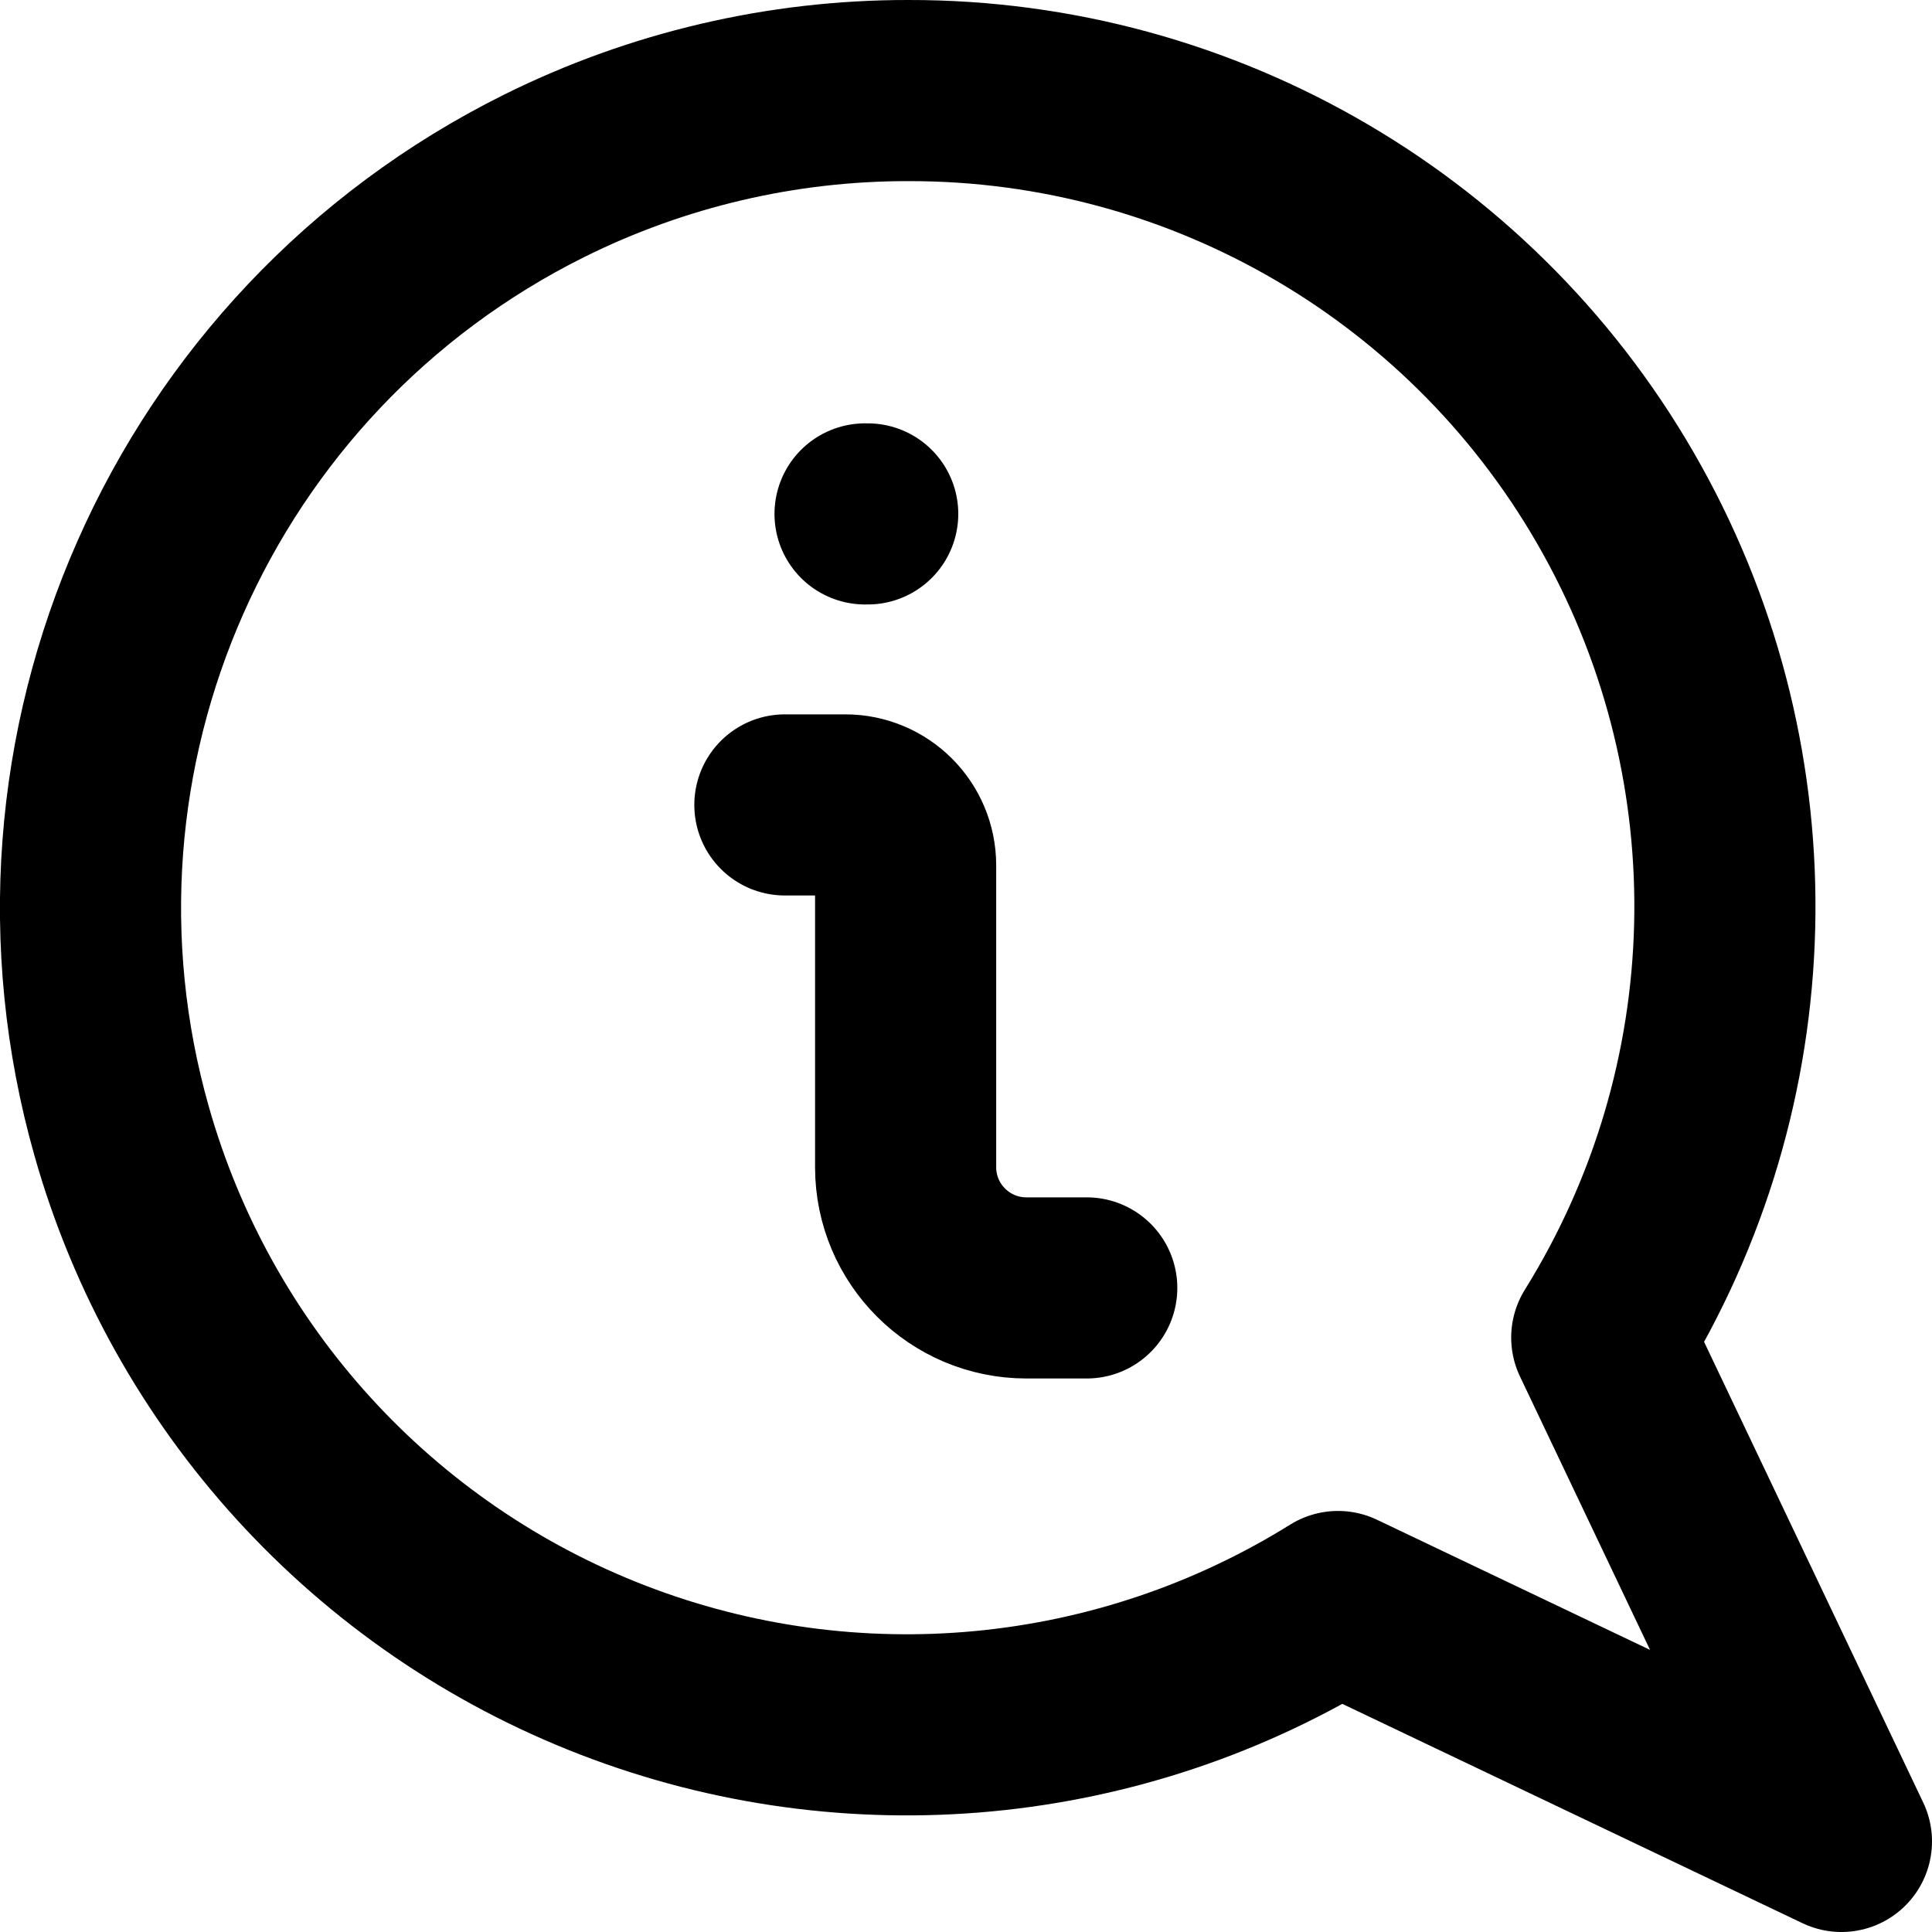
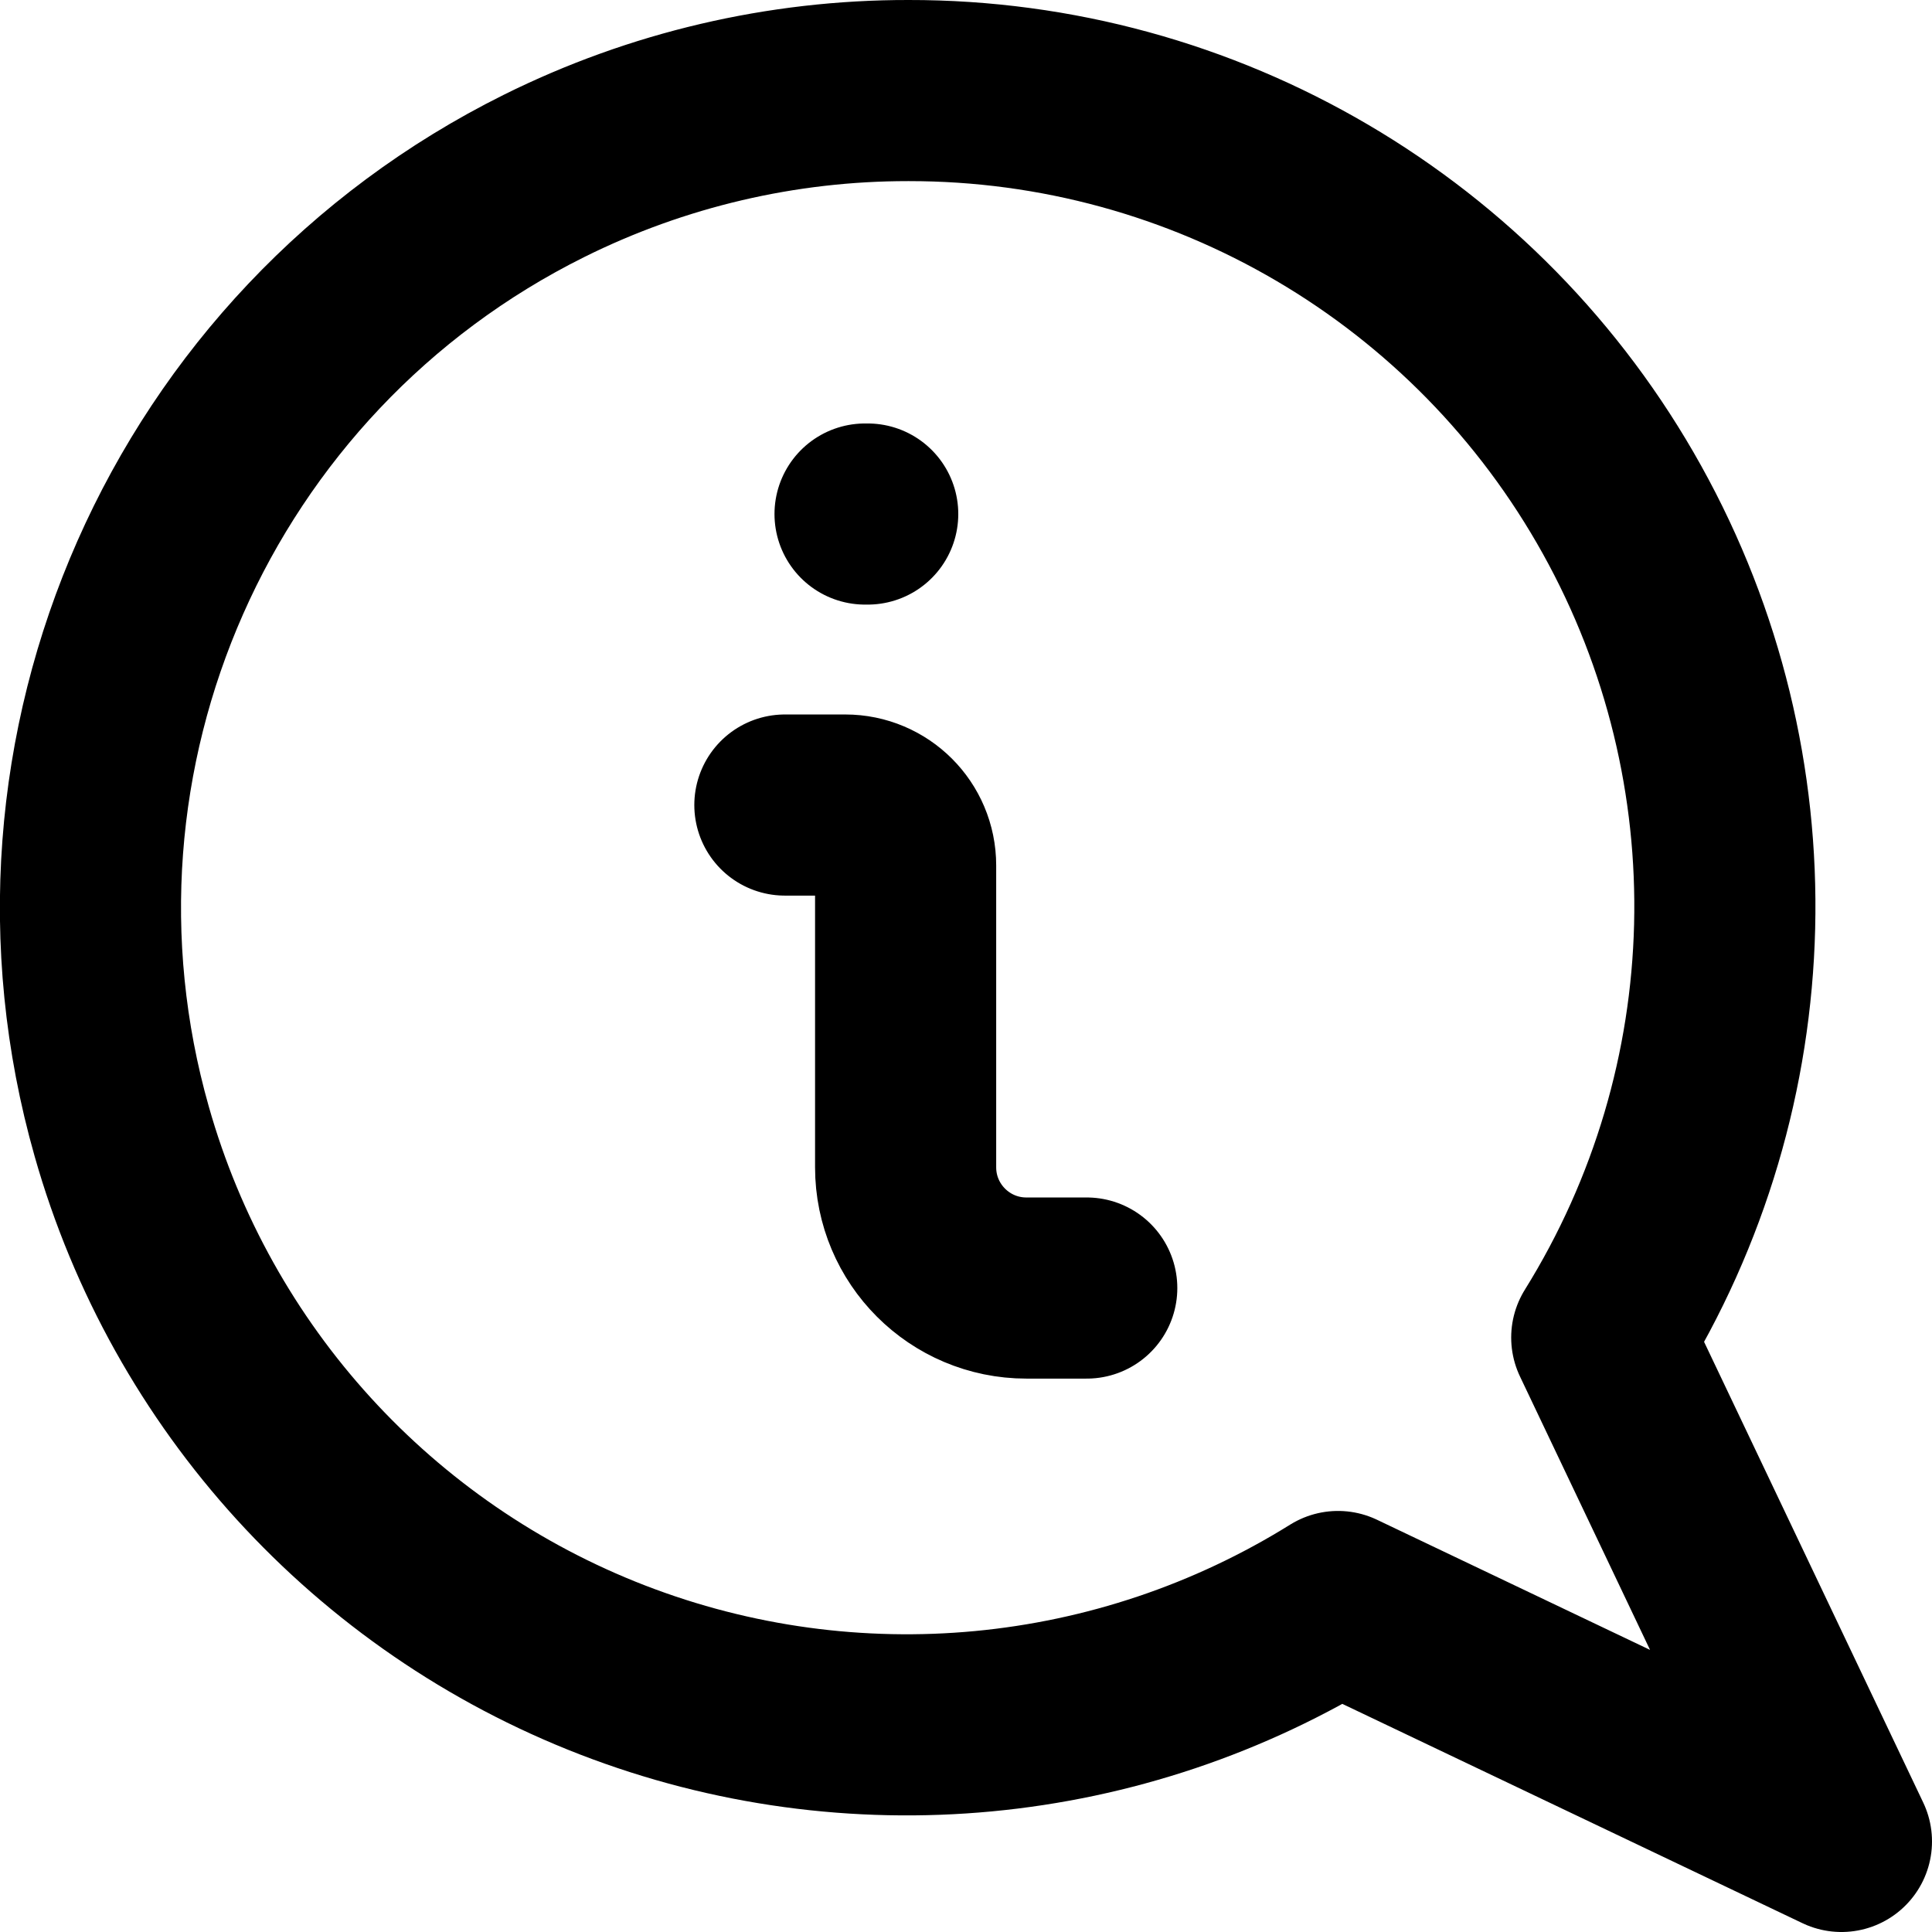
<svg xmlns="http://www.w3.org/2000/svg" width="16" height="16" fill="none" viewBox="0 0 16 16">
-   <path stroke="#000" stroke-linecap="round" stroke-linejoin="round" stroke-width="1.5" d="M9 10.666h-.5a1 1 0 0 1-1-1v-2.5a.5.5 0 0 0-.5-.5h-.5m.664-2.41h.022M7.523.75a6.747 6.747 0 0 1 5.91 3.471 6.76 6.76 0 0 1-.168 6.856l1.985 4.173-4.169-1.987A6.757 6.757 0 0 1 1.008 9.37a6.772 6.772 0 0 1 3.497-7.913A6.757 6.757 0 0 1 7.523.75Z" />
+   <path stroke="#000" stroke-linecap="round" stroke-linejoin="round" stroke-width="1.5" d="M9 10.667h-.5a1 1 0 0 1-1-1v-2.5a.5.5 0 0 0-.5-.5h-.5m.664-2.41h.022M7.523.75a6.75 6.75 0 0 1 5.91 3.472 6.76 6.76 0 0 1-.168 6.855l1.985 4.173-4.169-1.987A6.757 6.757 0 0 1 1.008 9.37a6.77 6.77 0 0 1 3.497-7.913A6.76 6.76 0 0 1 7.523.75" />
</svg>
